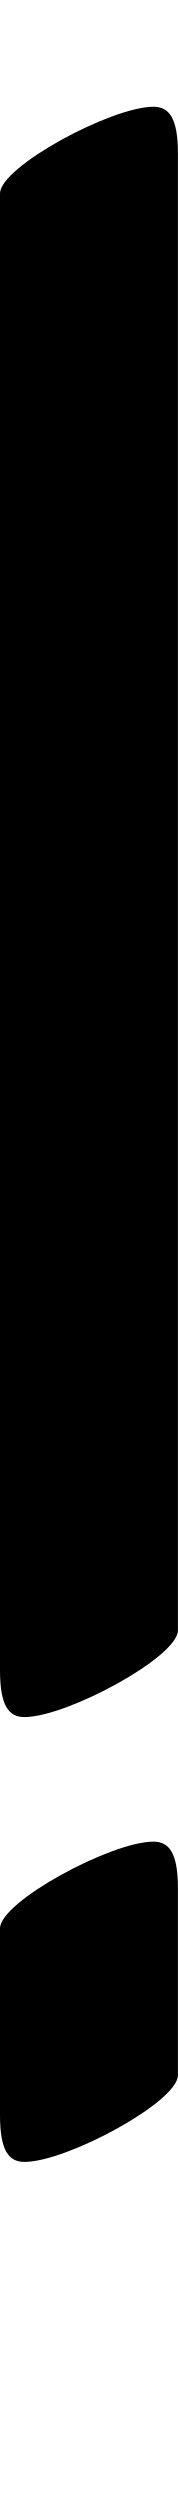
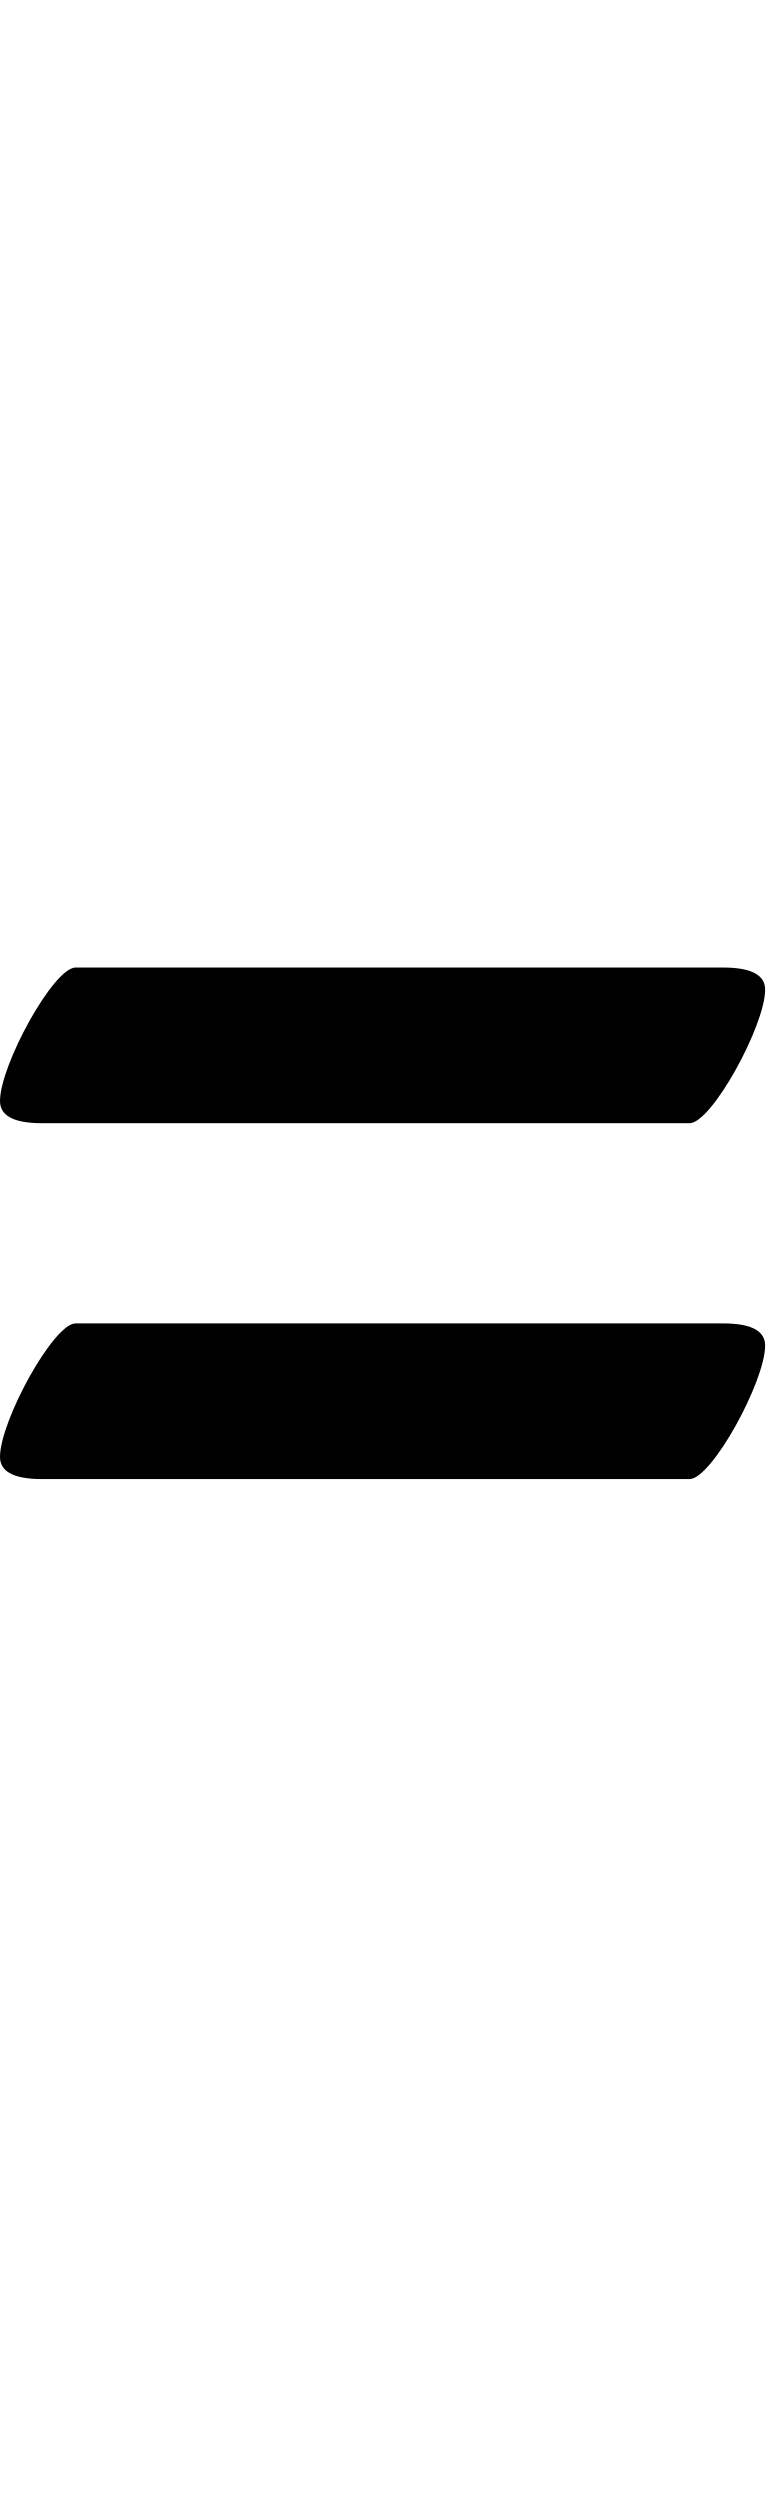
- <svg xmlns="http://www.w3.org/2000/svg" width="80.0" height="1124.0" viewBox="0 0 80.0 1124.0" version="1.1">
-   <path d="M80,-107 l0,-84 c0,-16,4,-21,11,-21 c19,0,69,27,69,39 l0,84 c0,16,-4,21,-11,21 c-19,0,-69,-27,-69,-39 Z M80,9 c0,-16,4,-21,11,-21 c19,0,69,27,69,39 l0,664 c0,16,-4,21,-11,21 c-19,0,-69,-27,-69,-39 Z M80,9" fill="rgb(0,0,0)" transform="matrix(1,0,0,-1,-80.0,760.0)" />
+ <svg xmlns="http://www.w3.org/2000/svg" width="344.0" height="1124.0" viewBox="0 0 344.0 1124.0" version="1.1">
+   <path d="M72,255 l291,0 c10,0,34,44,34,60 c0,6,-5,10,-19,10 l-291,0 c-10,0,-34,-44,-34,-60 c0,-6,5,-10,19,-10 Z M53,105 c0,-6,5,-10,19,-10 l291,0 c10,0,34,44,34,60 c0,6,-5,10,-19,10 l-291,0 c-10,0,-34,-44,-34,-60 Z M53,105" fill="rgb(0,0,0)" transform="matrix(1,0,0,-1,-53.0,760.0)" />
</svg>
